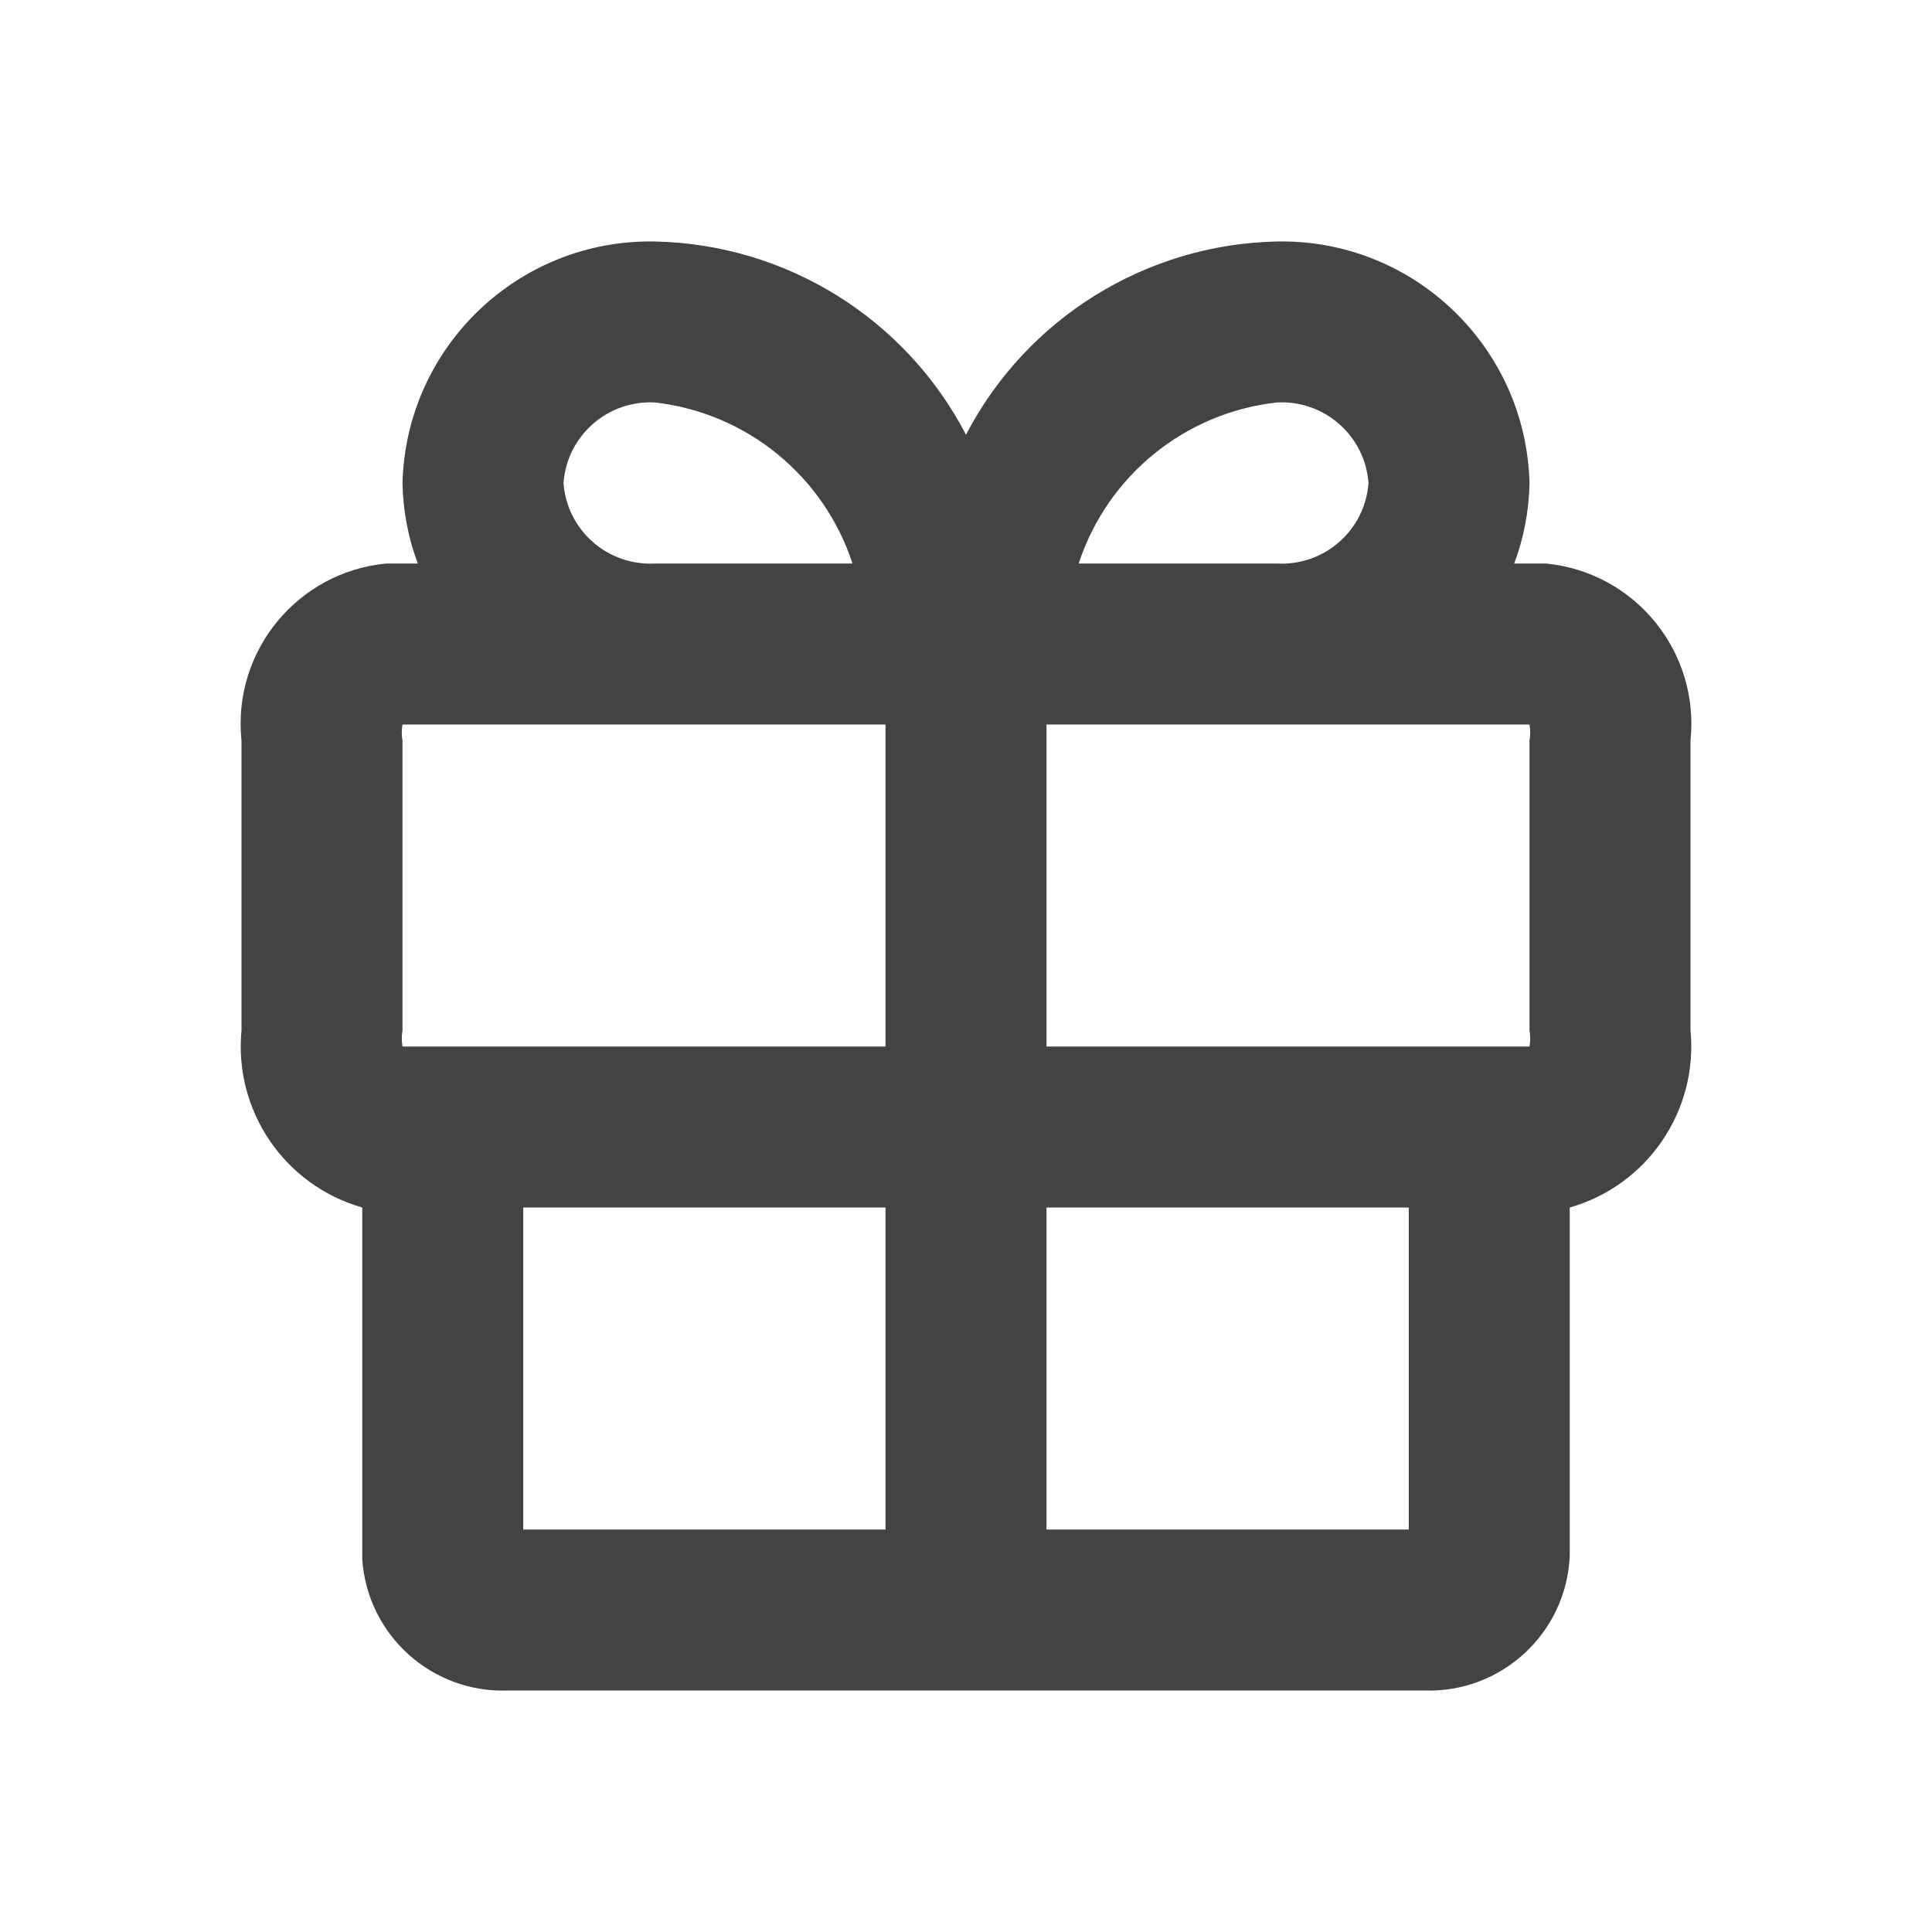
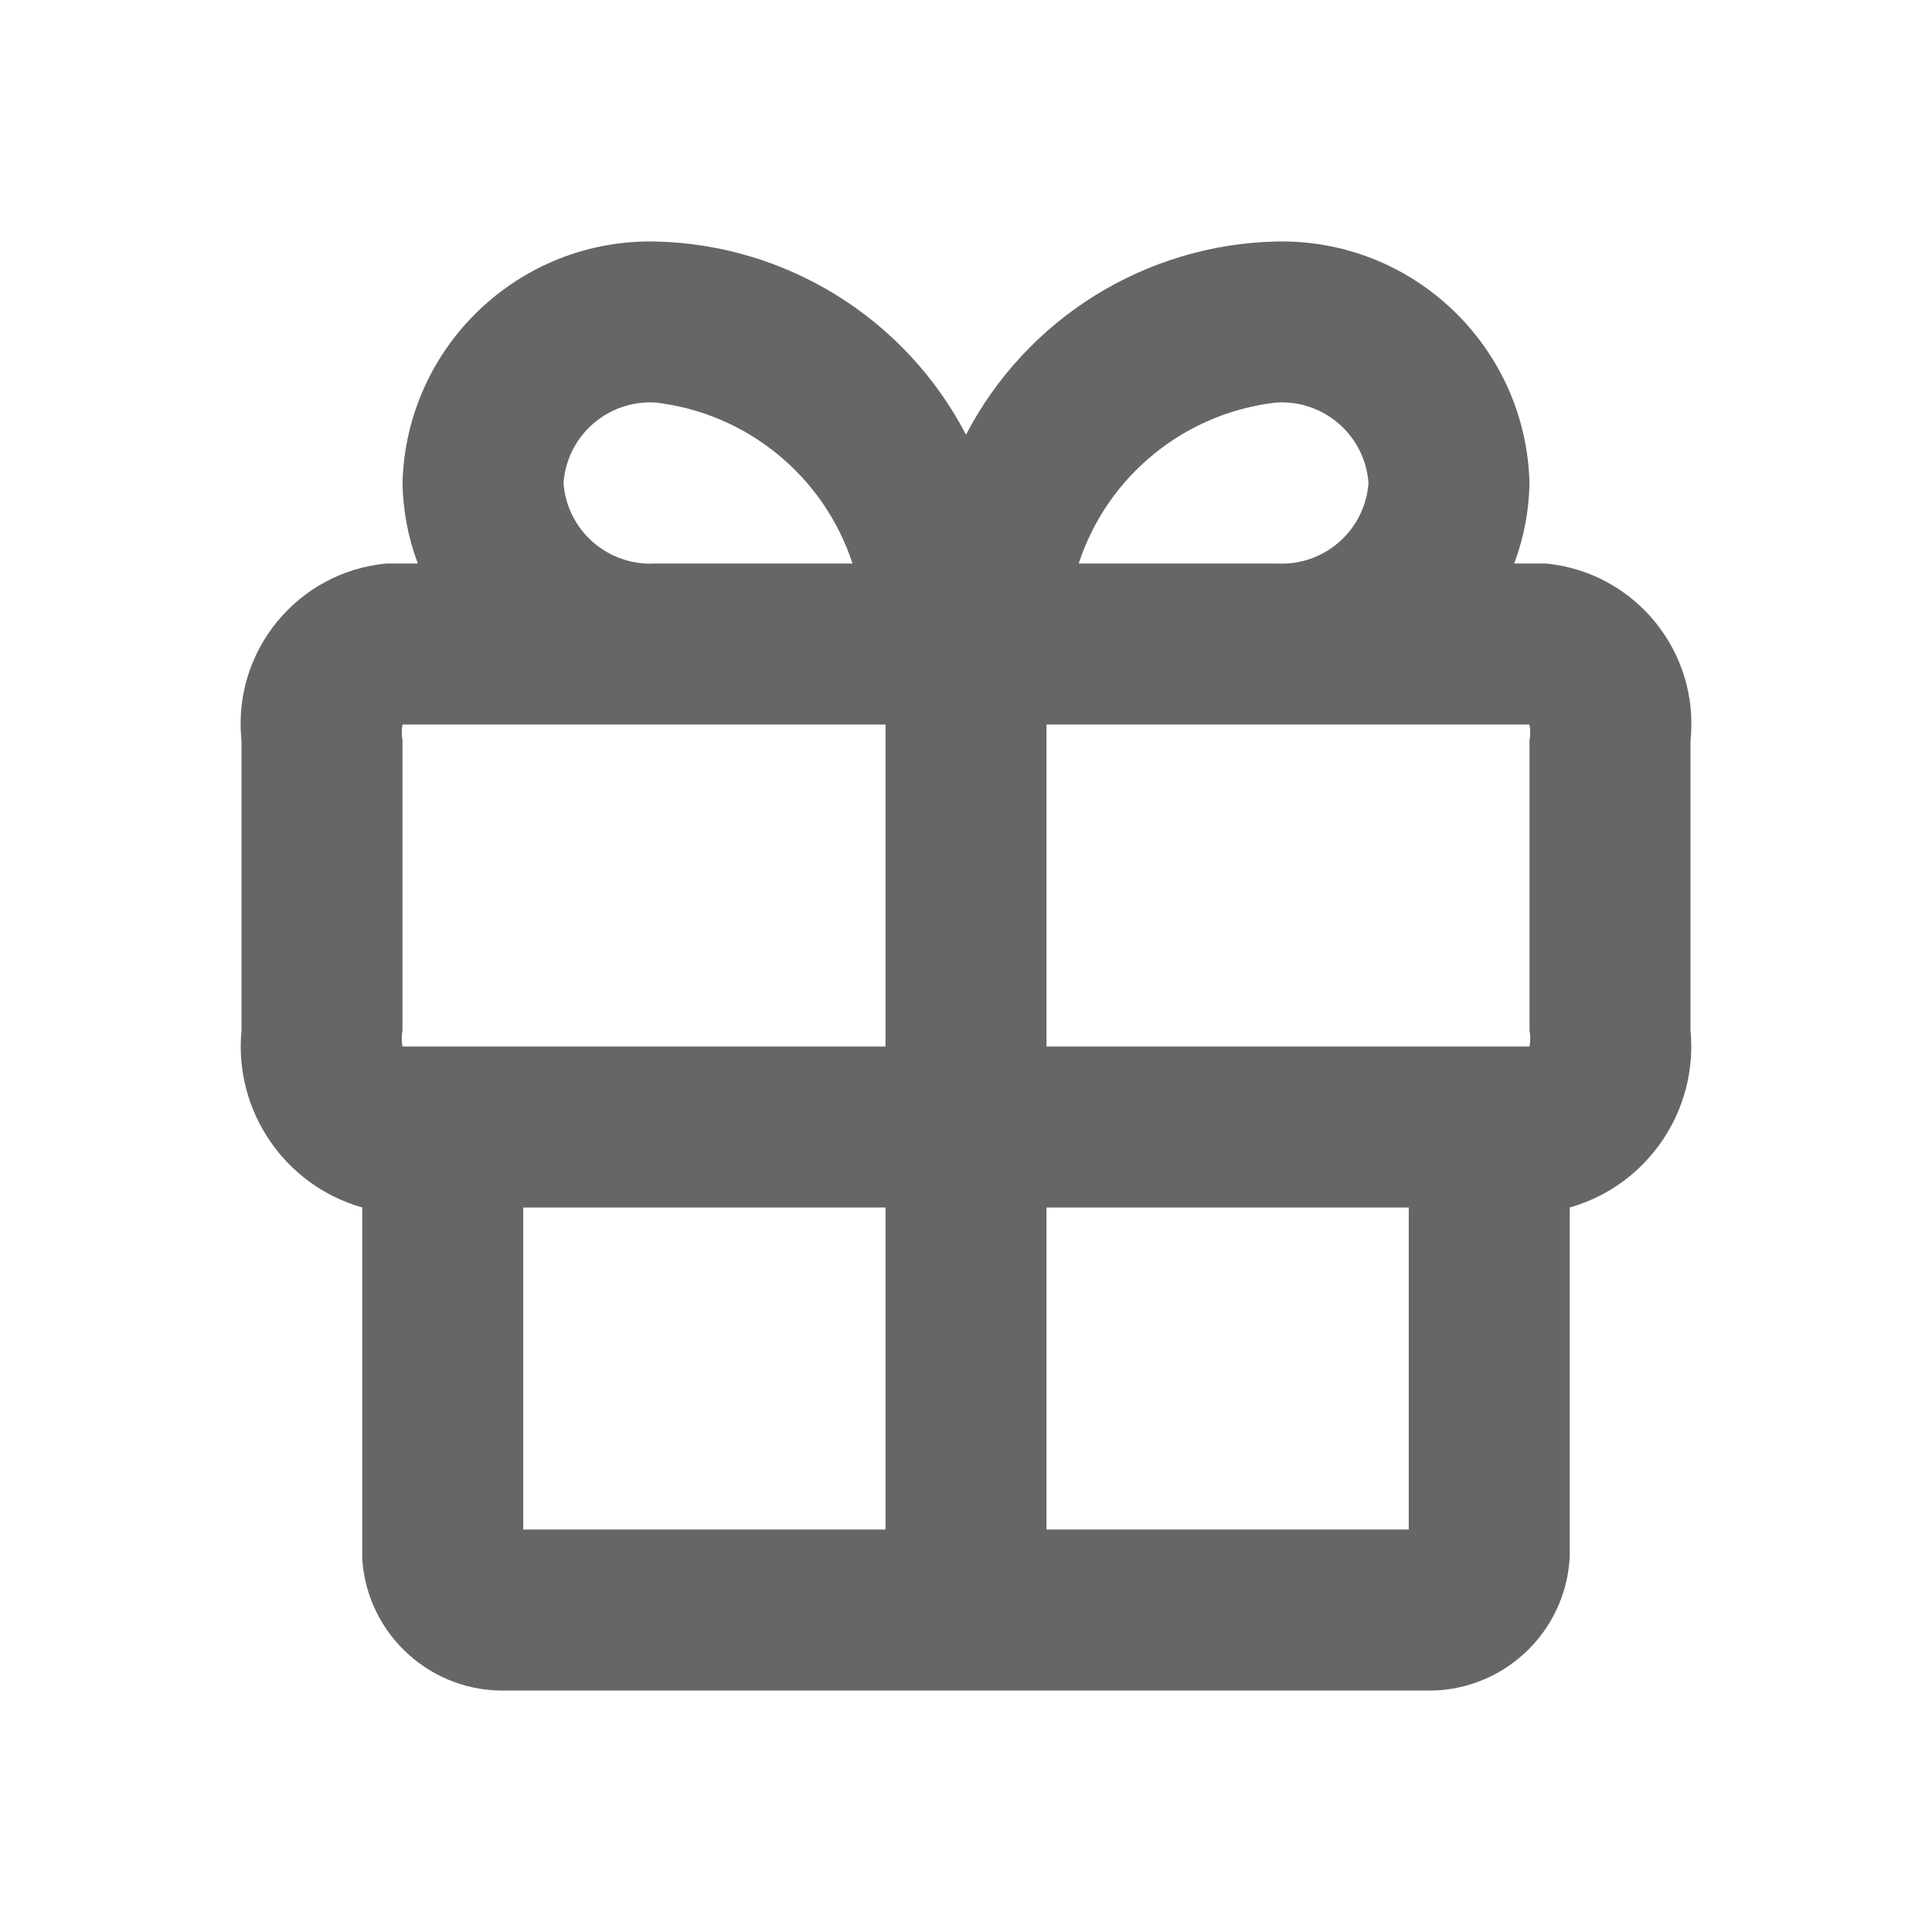
<svg xmlns="http://www.w3.org/2000/svg" version="1.1" viewBox="0 0 24 24">
-   <g fill="#434343">
+   <g fill="#666">
    <path opacity="0" d="M0,0h24v24h-24Z" transform="matrix(-1,1.22465e-16,-1.22465e-16,-1,24,24)" />
    <path d="M19.2,7h-0.39l9.19726e-08,-2.45661e-07c0.12,-0.32 0.184,-0.658 0.19,-1l1.55354e-08,6.0247e-07c-0.044,-1.693 -1.446,-3.034 -3.14,-3l-2.24195e-07,4.84173e-09c-1.628,0.035 -3.108,0.955 -3.86,2.4l-3.95186e-08,-7.5935e-08c-0.752,-1.445 -2.232,-2.365 -3.86,-2.4l2.47647e-09,4.90736e-11c-1.694,-0.034 -3.096,1.307 -3.14,3l-7.71769e-08,-4.46364e-06c0.006,0.342 0.07,0.68 0.19,1h-0.39l7.51364e-08,-7.13436e-09c-1.1,0.104 -1.906,1.08 -1.802,2.18c0.001,0.007 0.001,0.013 0.002,0.02v3.6l-6.42513e-08,6.66006e-07c-0.096,0.999 0.535,1.925 1.5,2.2v4.37l-6.61834e-08,-9.72447e-07c0.064,0.943 0.865,1.665 1.81,1.63h11.38l-4.82434e-08,-1.70419e-09c0.959,0.034 1.767,-0.711 1.81,-1.67v-4.33l-6.85873e-08,1.95581e-08c0.965,-0.275 1.596,-1.201 1.5,-2.2v-3.6l1.15318e-07,-1.09772e-06c0.115,-1.099 -0.682,-2.083 -1.78,-2.198c-0.007,-0.001 -0.013,-0.001 -0.02,-0.002Zm-0.2,2.2v3.6l5.51097e-10,3.03653e-09c0.012,0.066 0.012,0.134 -1.10219e-09,0.2h-6v-4h6l5.51097e-10,3.03653e-09c0.012,0.066 0.012,0.134 -1.10219e-09,0.2Zm-3.14,-4.2l-5.72862e-08,3.33848e-09c0.589,-0.034 1.097,0.411 1.14,1l5.26282e-08,-7.25204e-07c-0.043,0.589 -0.551,1.034 -1.14,1h-2.46l-3.25553e-08,9.93978e-08c0.357,-1.091 1.319,-1.873 2.46,-2Zm-8.86,1l-5.48028e-08,7.55168e-07c0.043,-0.589 0.551,-1.034 1.14,-1l-6.06138e-08,-6.97262e-09c1.137,0.131 2.094,0.912 2.45,2h-2.45l-4.98586e-08,2.90562e-09c-0.589,0.034 -1.097,-0.411 -1.14,-1Zm-2,3.2l-3.52676e-10,-1.94324e-09c-0.012,-0.066 -0.012,-0.134 7.05352e-10,-0.2h6v4h-6l-3.52676e-10,-1.94324e-09c-0.012,-0.066 -0.012,-0.134 7.05352e-10,-0.2Zm1.5,5.8h4.5v4h-4.5Zm6.5,4v-4h4.5v4Z" />
  </g>
</svg>
